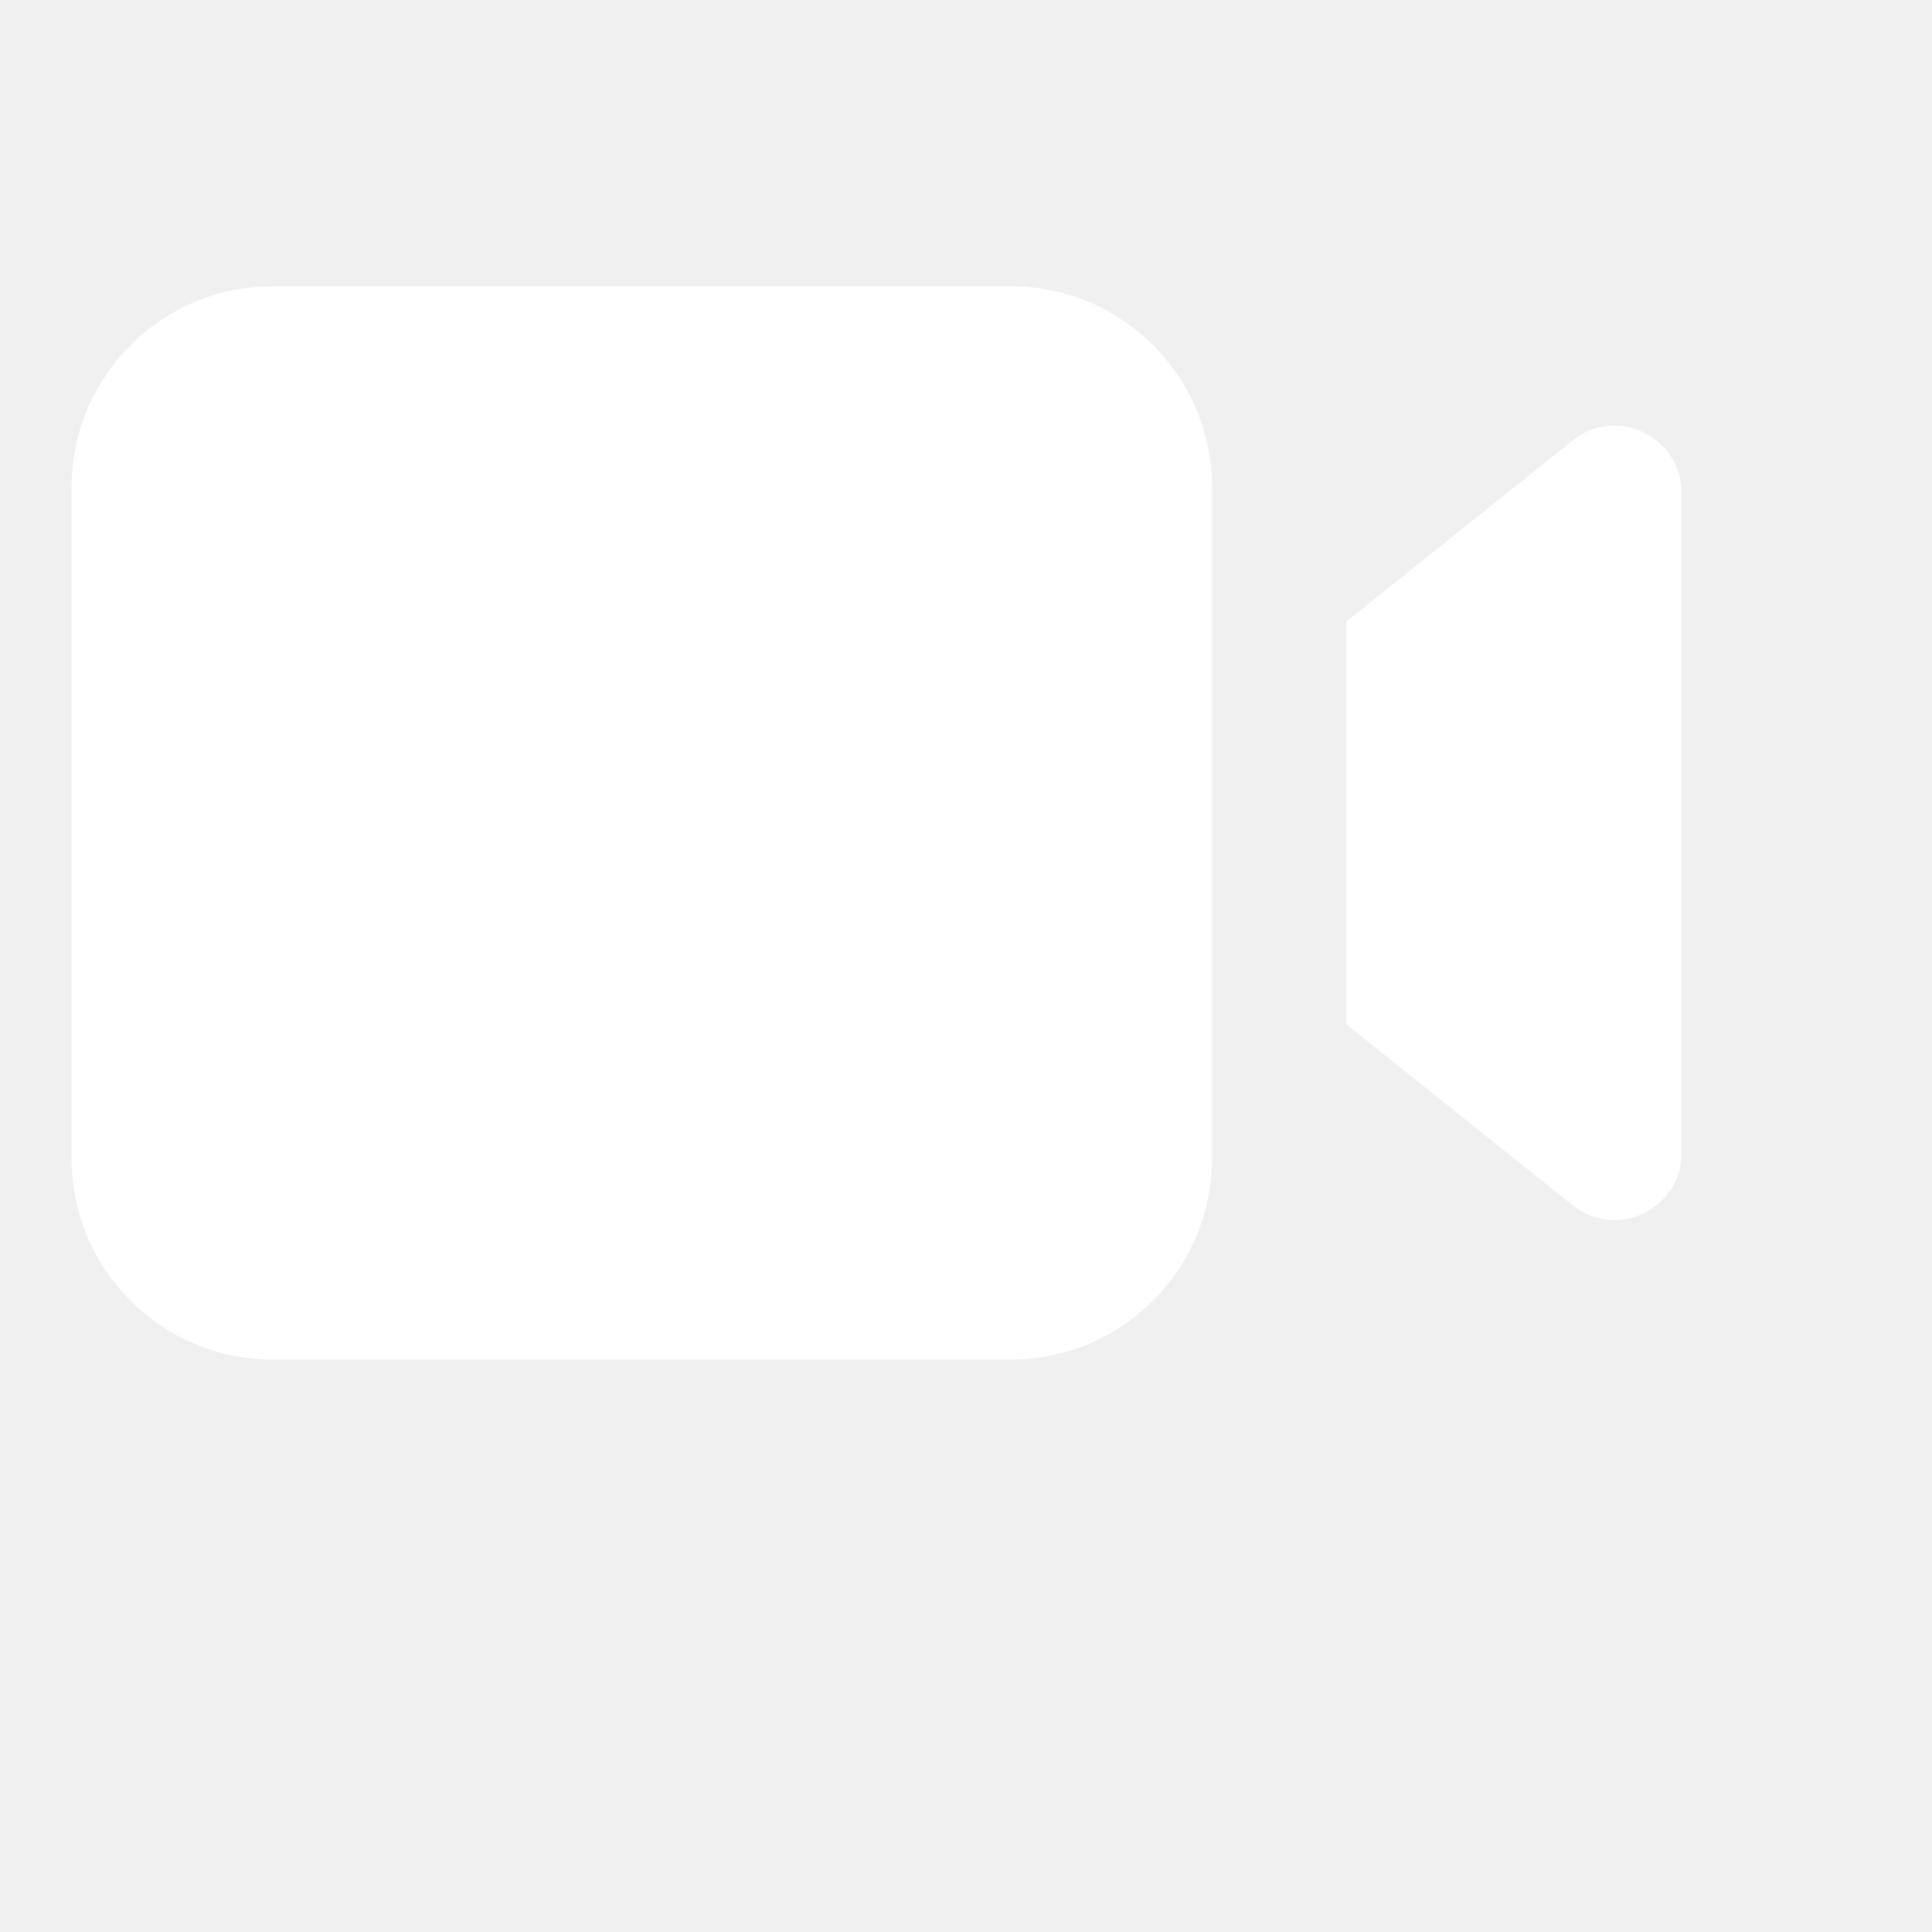
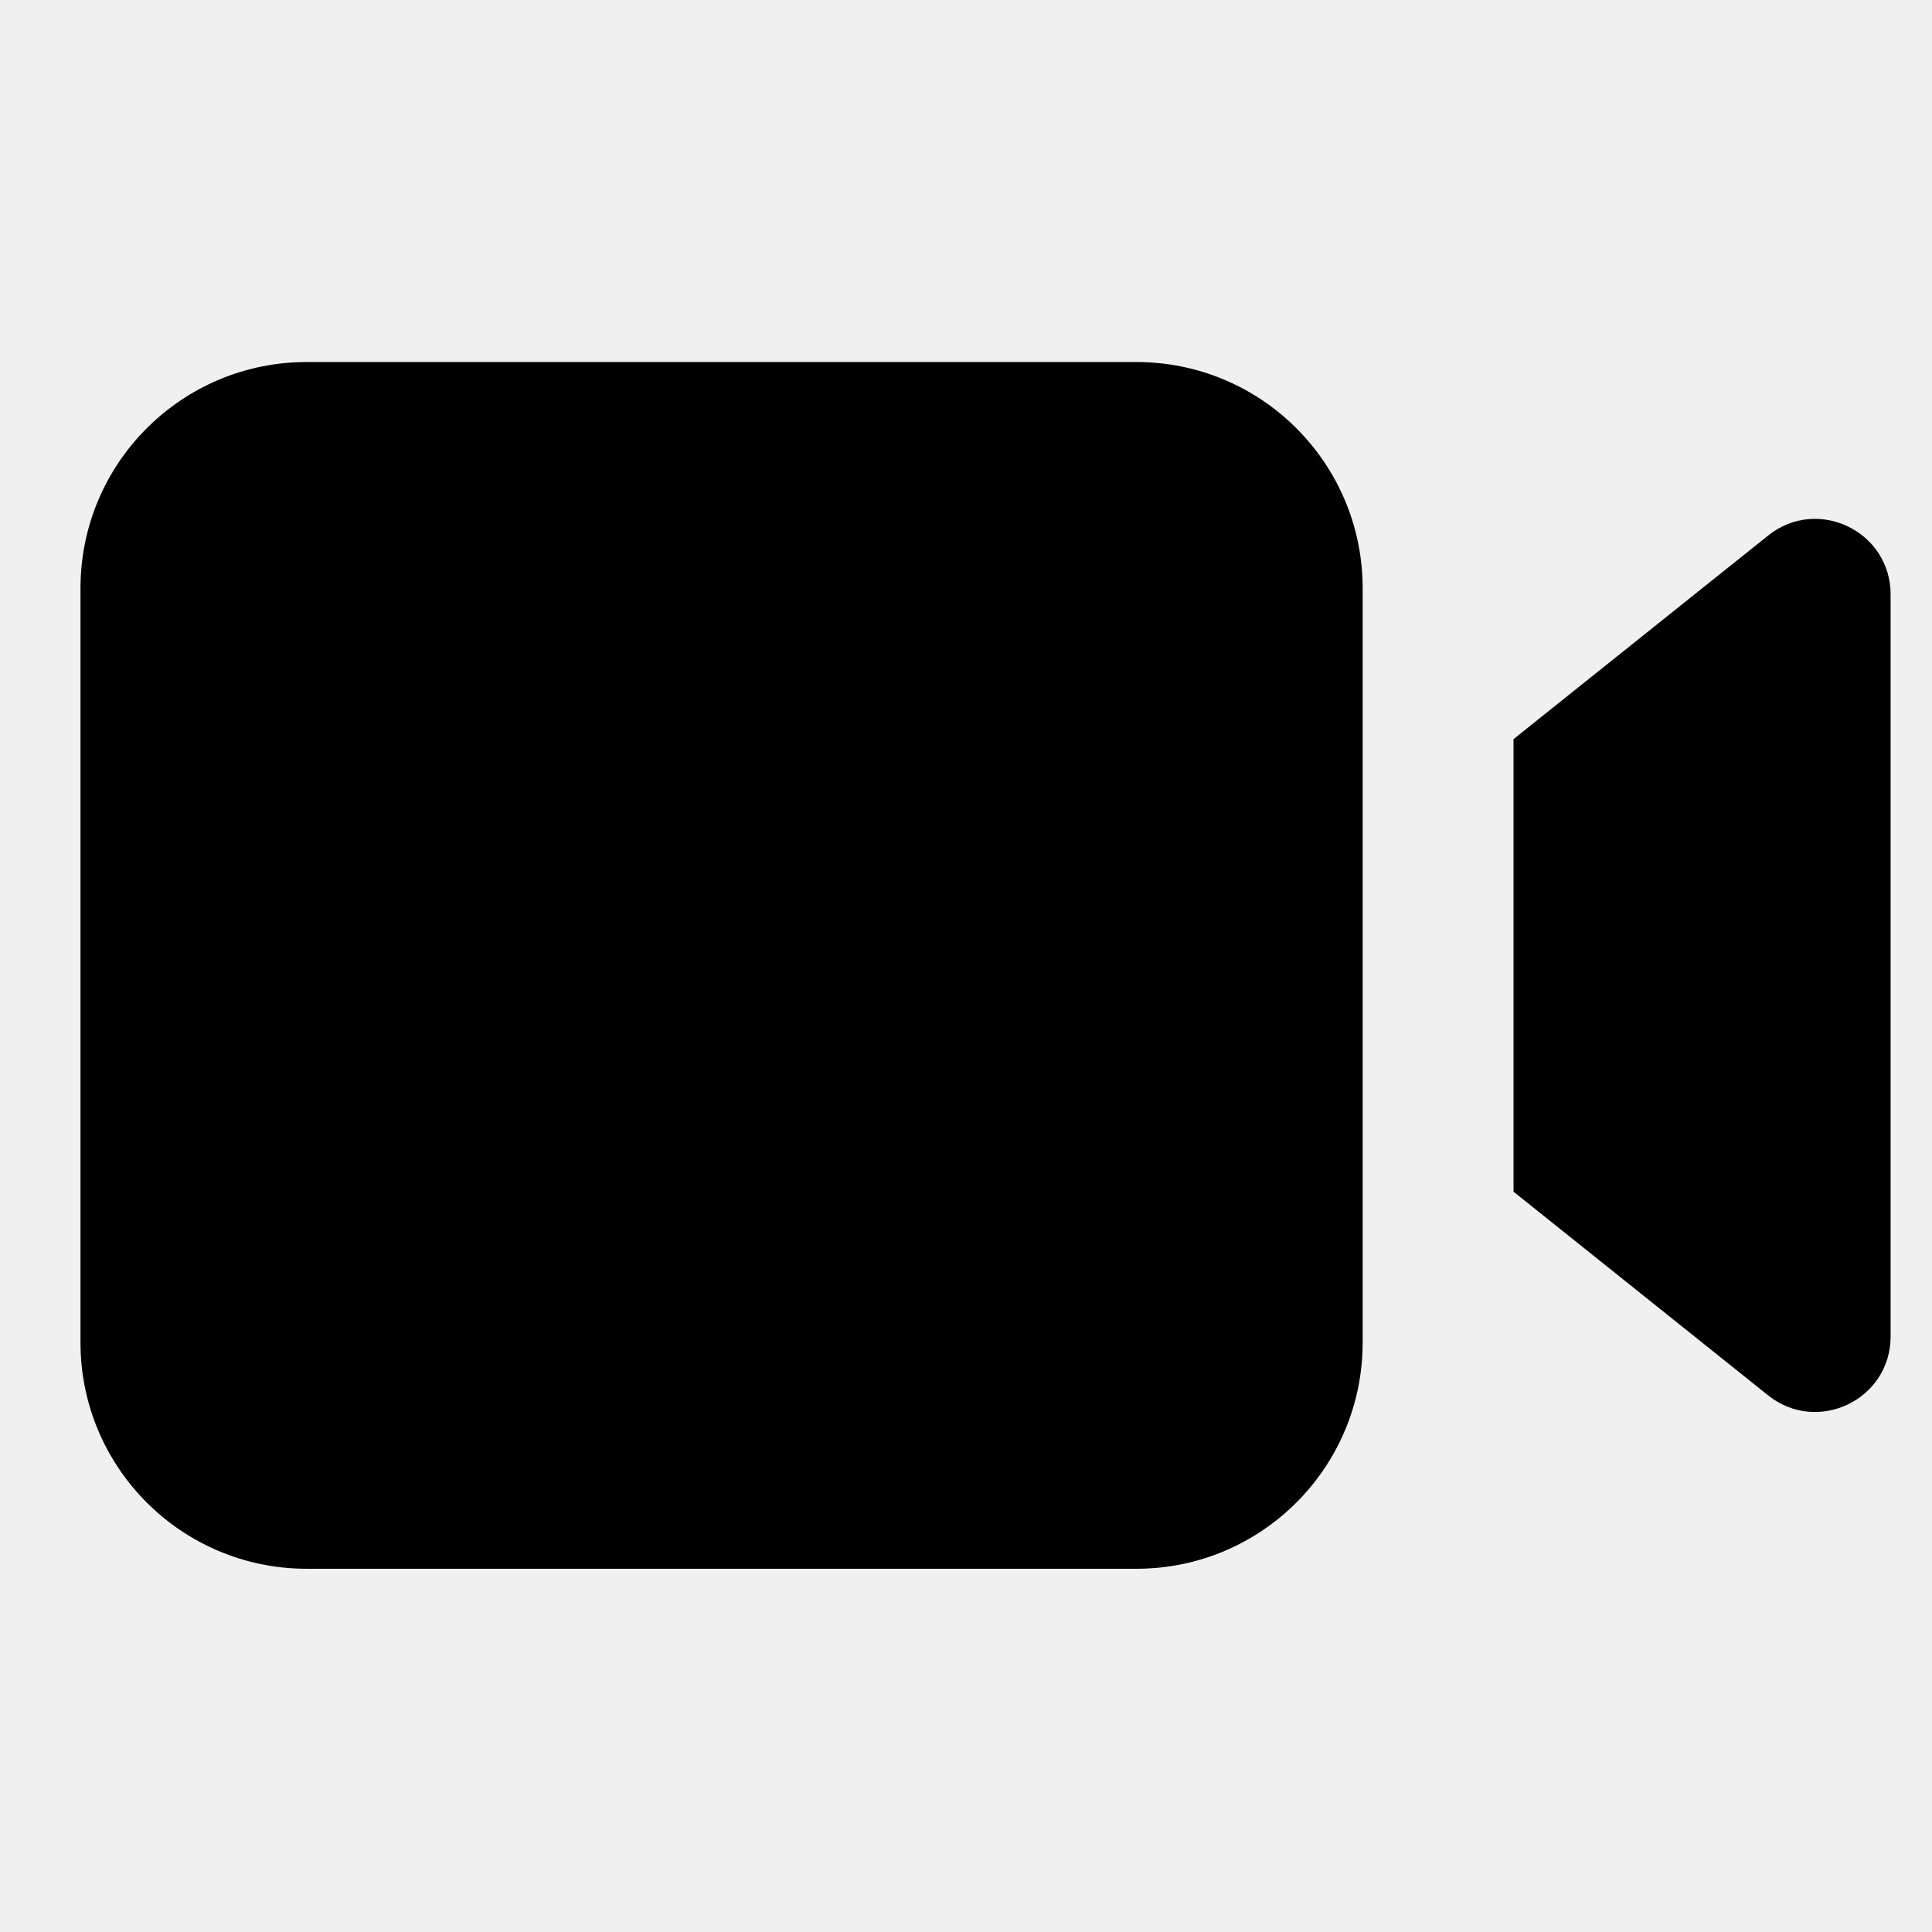
- <svg xmlns="http://www.w3.org/2000/svg" width="16" height="16" viewBox="0 0 18 18" fill="none">
-   <path d="M0.667 4.542C0.667 3.506 1.506 2.667 2.542 2.667H9.417C10.453 2.667 11.292 3.506 11.292 4.542V10.792C11.292 11.828 10.453 12.667 9.417 12.667H2.542C1.506 12.667 0.667 11.828 0.667 10.792V4.542Z" fill="white" />
-   <path d="M12.542 5.792L14.652 4.104C15.061 3.777 15.667 4.068 15.667 4.592V10.741C15.667 11.265 15.061 11.557 14.652 11.229L12.542 9.542V5.792Z" fill="white" />
+ <svg xmlns="http://www.w3.org/2000/svg" width="16" height="16" viewBox="0 0 16.01 16.01" fill="none">
+   <path d="M0.667 4.875C0.667 3.839 1.506 3 2.542 3H9.417C10.453 3 11.292 3.839 11.292 4.875V11.125C11.292 12.161 10.453 13 9.417 13H2.542C1.506 13 0.667 12.161 0.667 11.125V4.875Z" fill="CurrentColor" />
+   <path d="M12.542 6.125L14.652 4.438C15.061 4.11 15.667 4.402 15.667 4.926V11.075C15.667 11.599 15.061 11.89 14.652 11.563L12.542 9.875V6.125Z" fill="CurrentColor" />
</svg>
